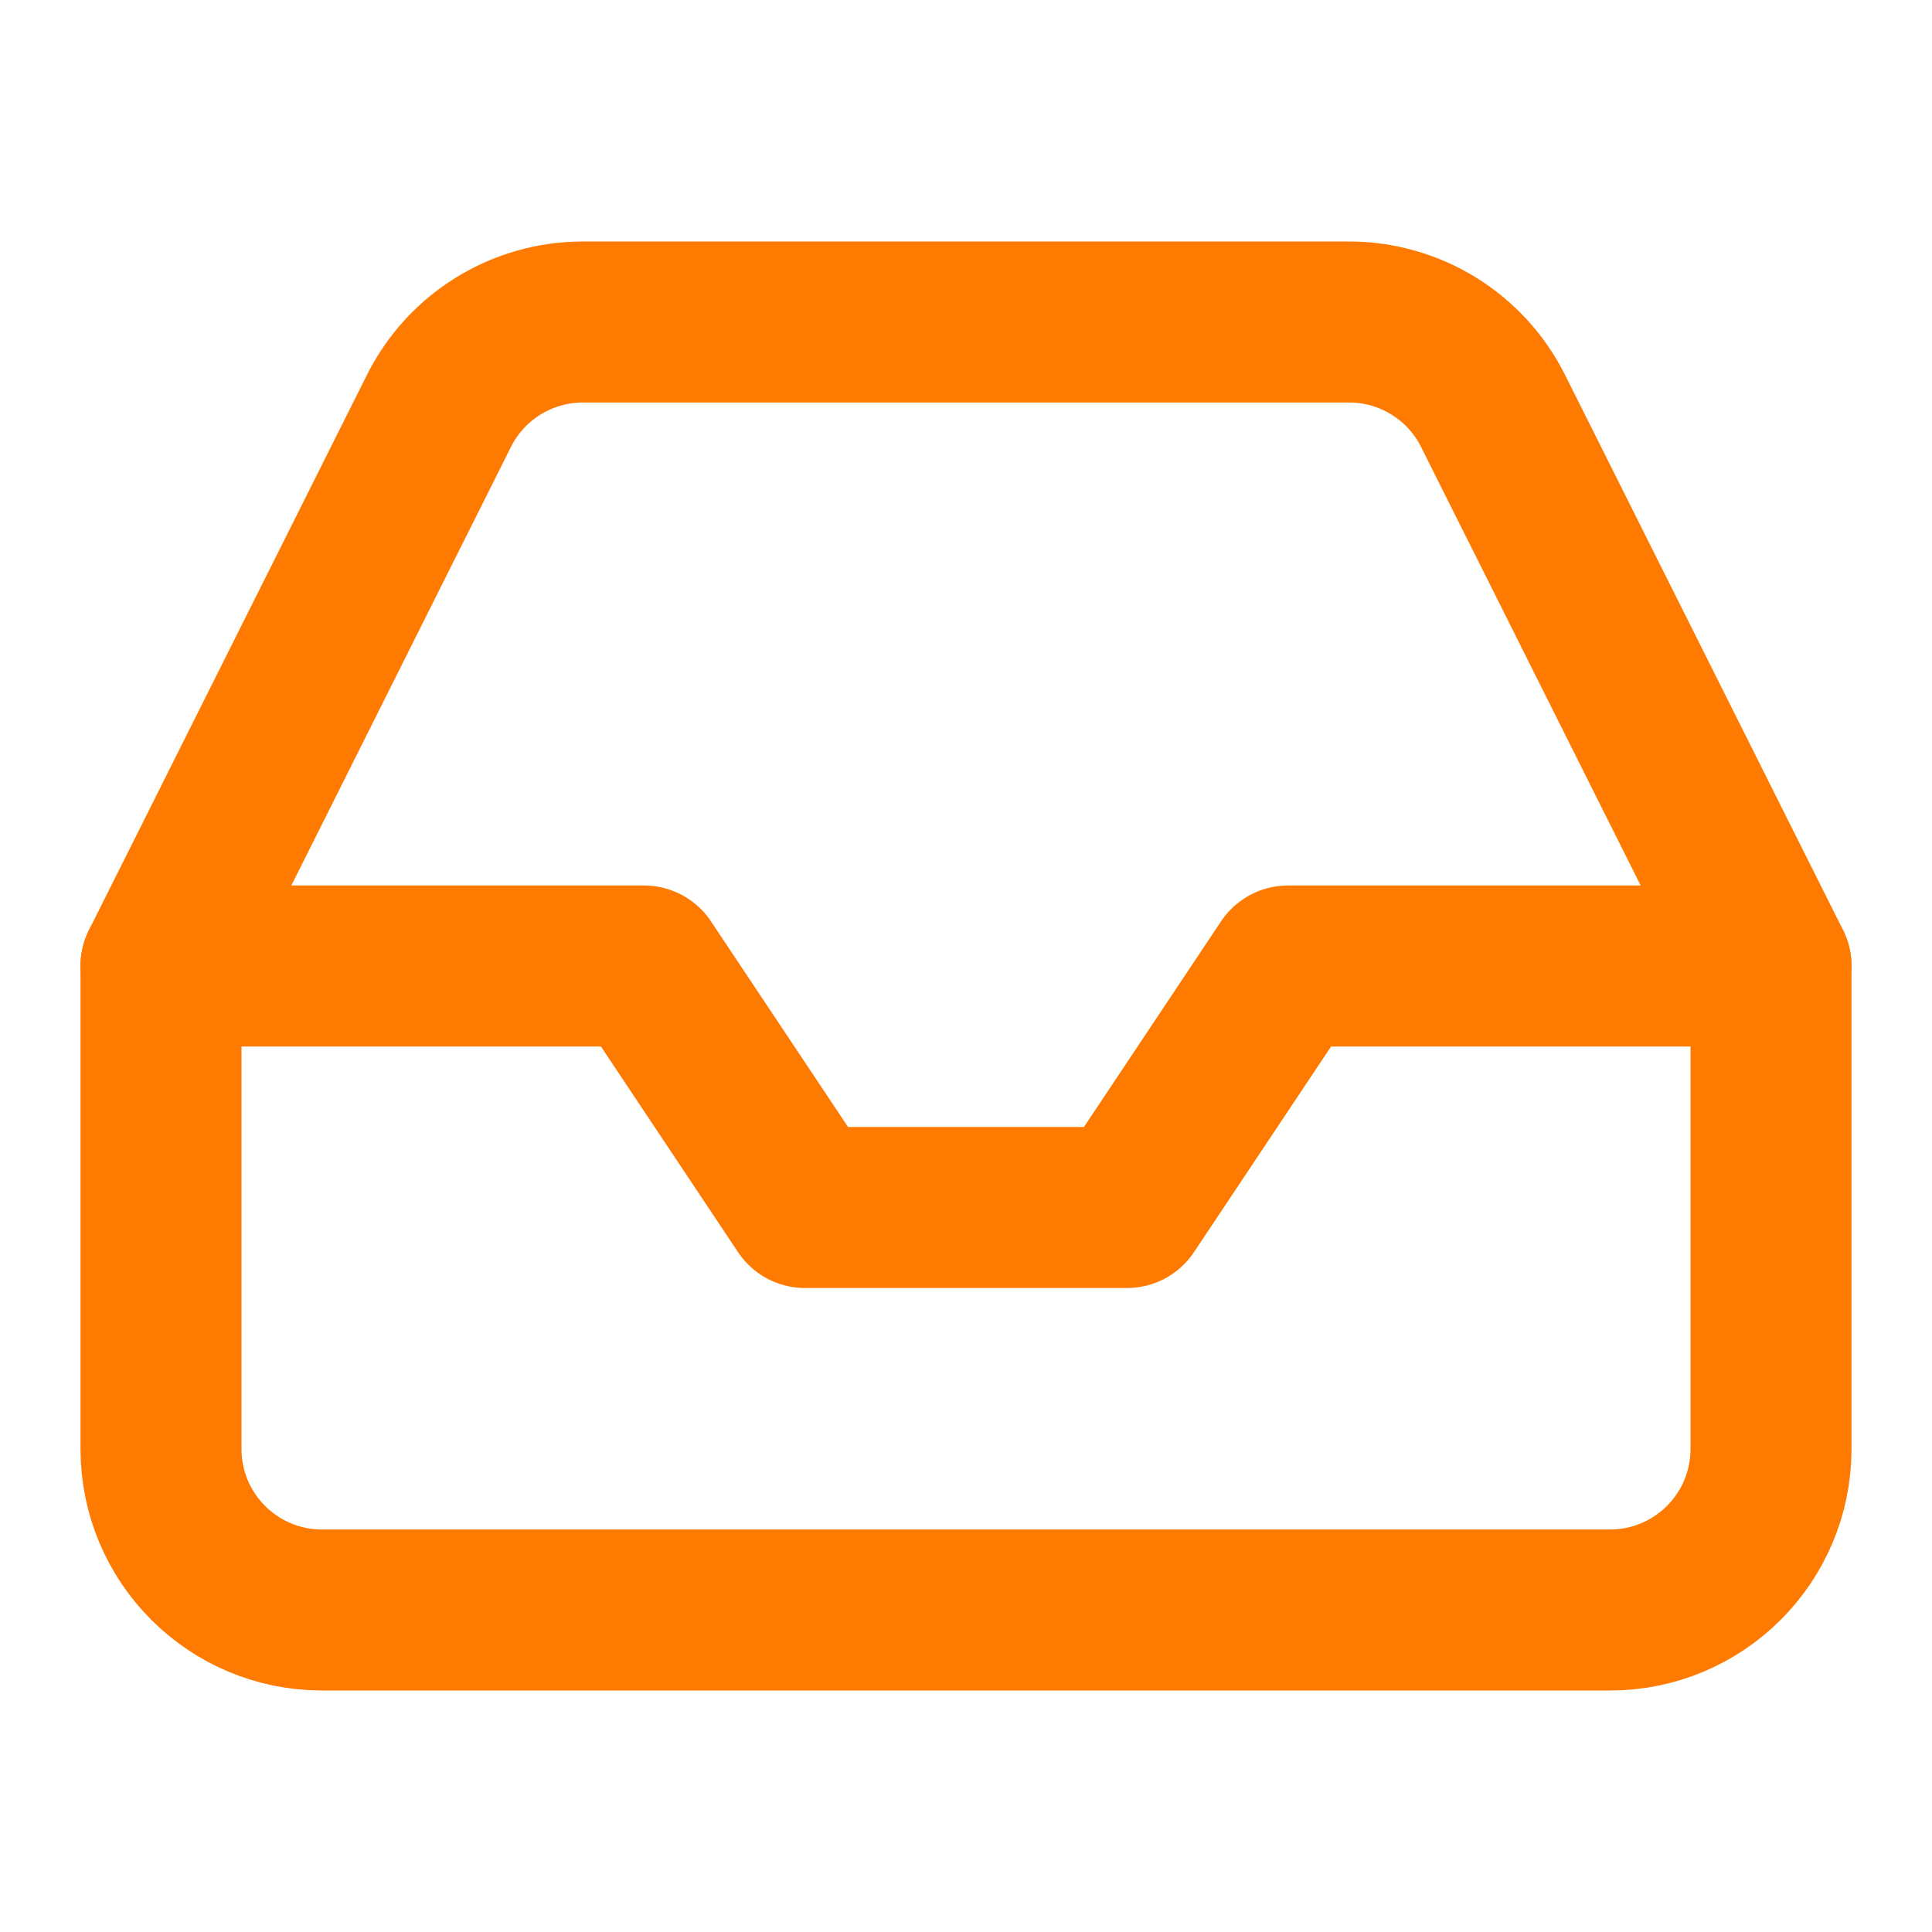
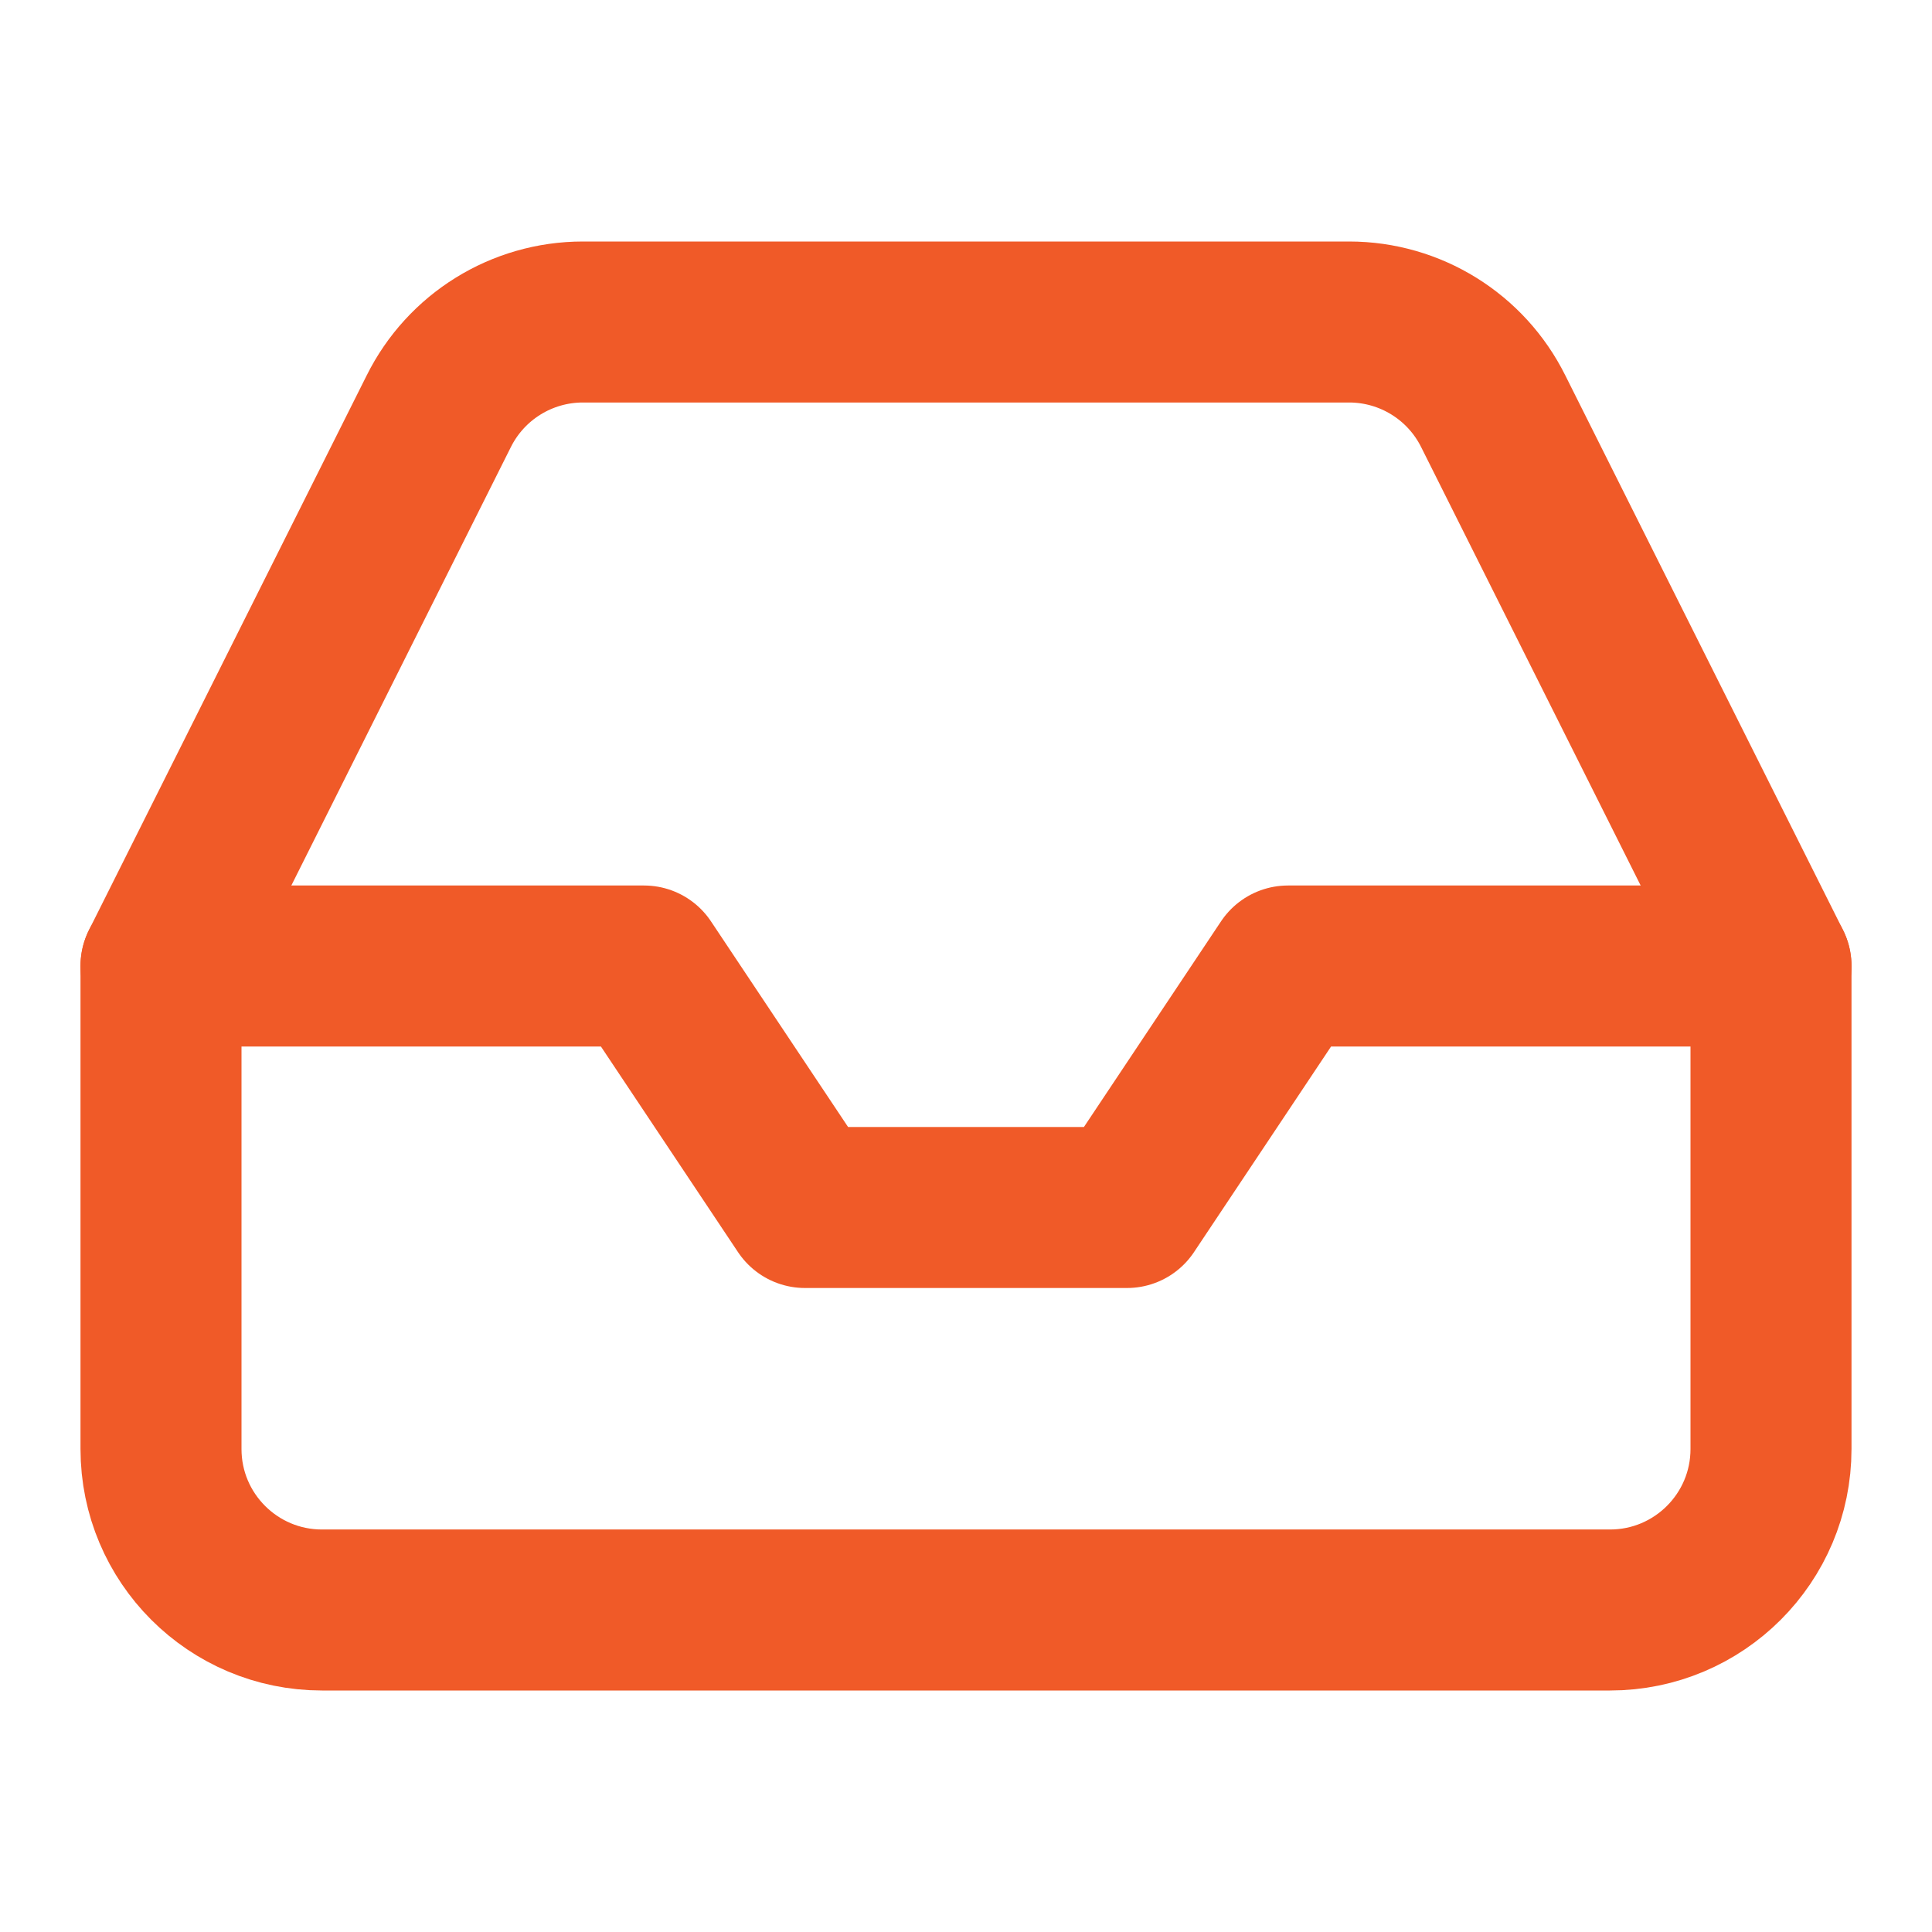
- <svg xmlns="http://www.w3.org/2000/svg" class="lucide lucide-inbox" width="24" height="24" viewBox="0 0 24 24" fill="none" stroke="#FF7A00" stroke-width="2" stroke-linecap="round" stroke-linejoin="round">
+ <svg xmlns="http://www.w3.org/2000/svg" class="lucide lucide-inbox" width="24" height="24" viewBox="0 0 24 24" fill="none" stroke="#F05A28" stroke-width="2" stroke-linecap="round" stroke-linejoin="round">
  <polyline points="22 12 16 12 14 15 10 15 8 12 2 12" />
  <path d="M5.45 5.11 2 12v6a2 2 0 0 0 2 2h16a2 2 0 0 0 2-2v-6l-3.45-6.89A2 2 0 0 0 16.76 4H7.24a2 2 0 0 0-1.79 1.11z" />
</svg>
